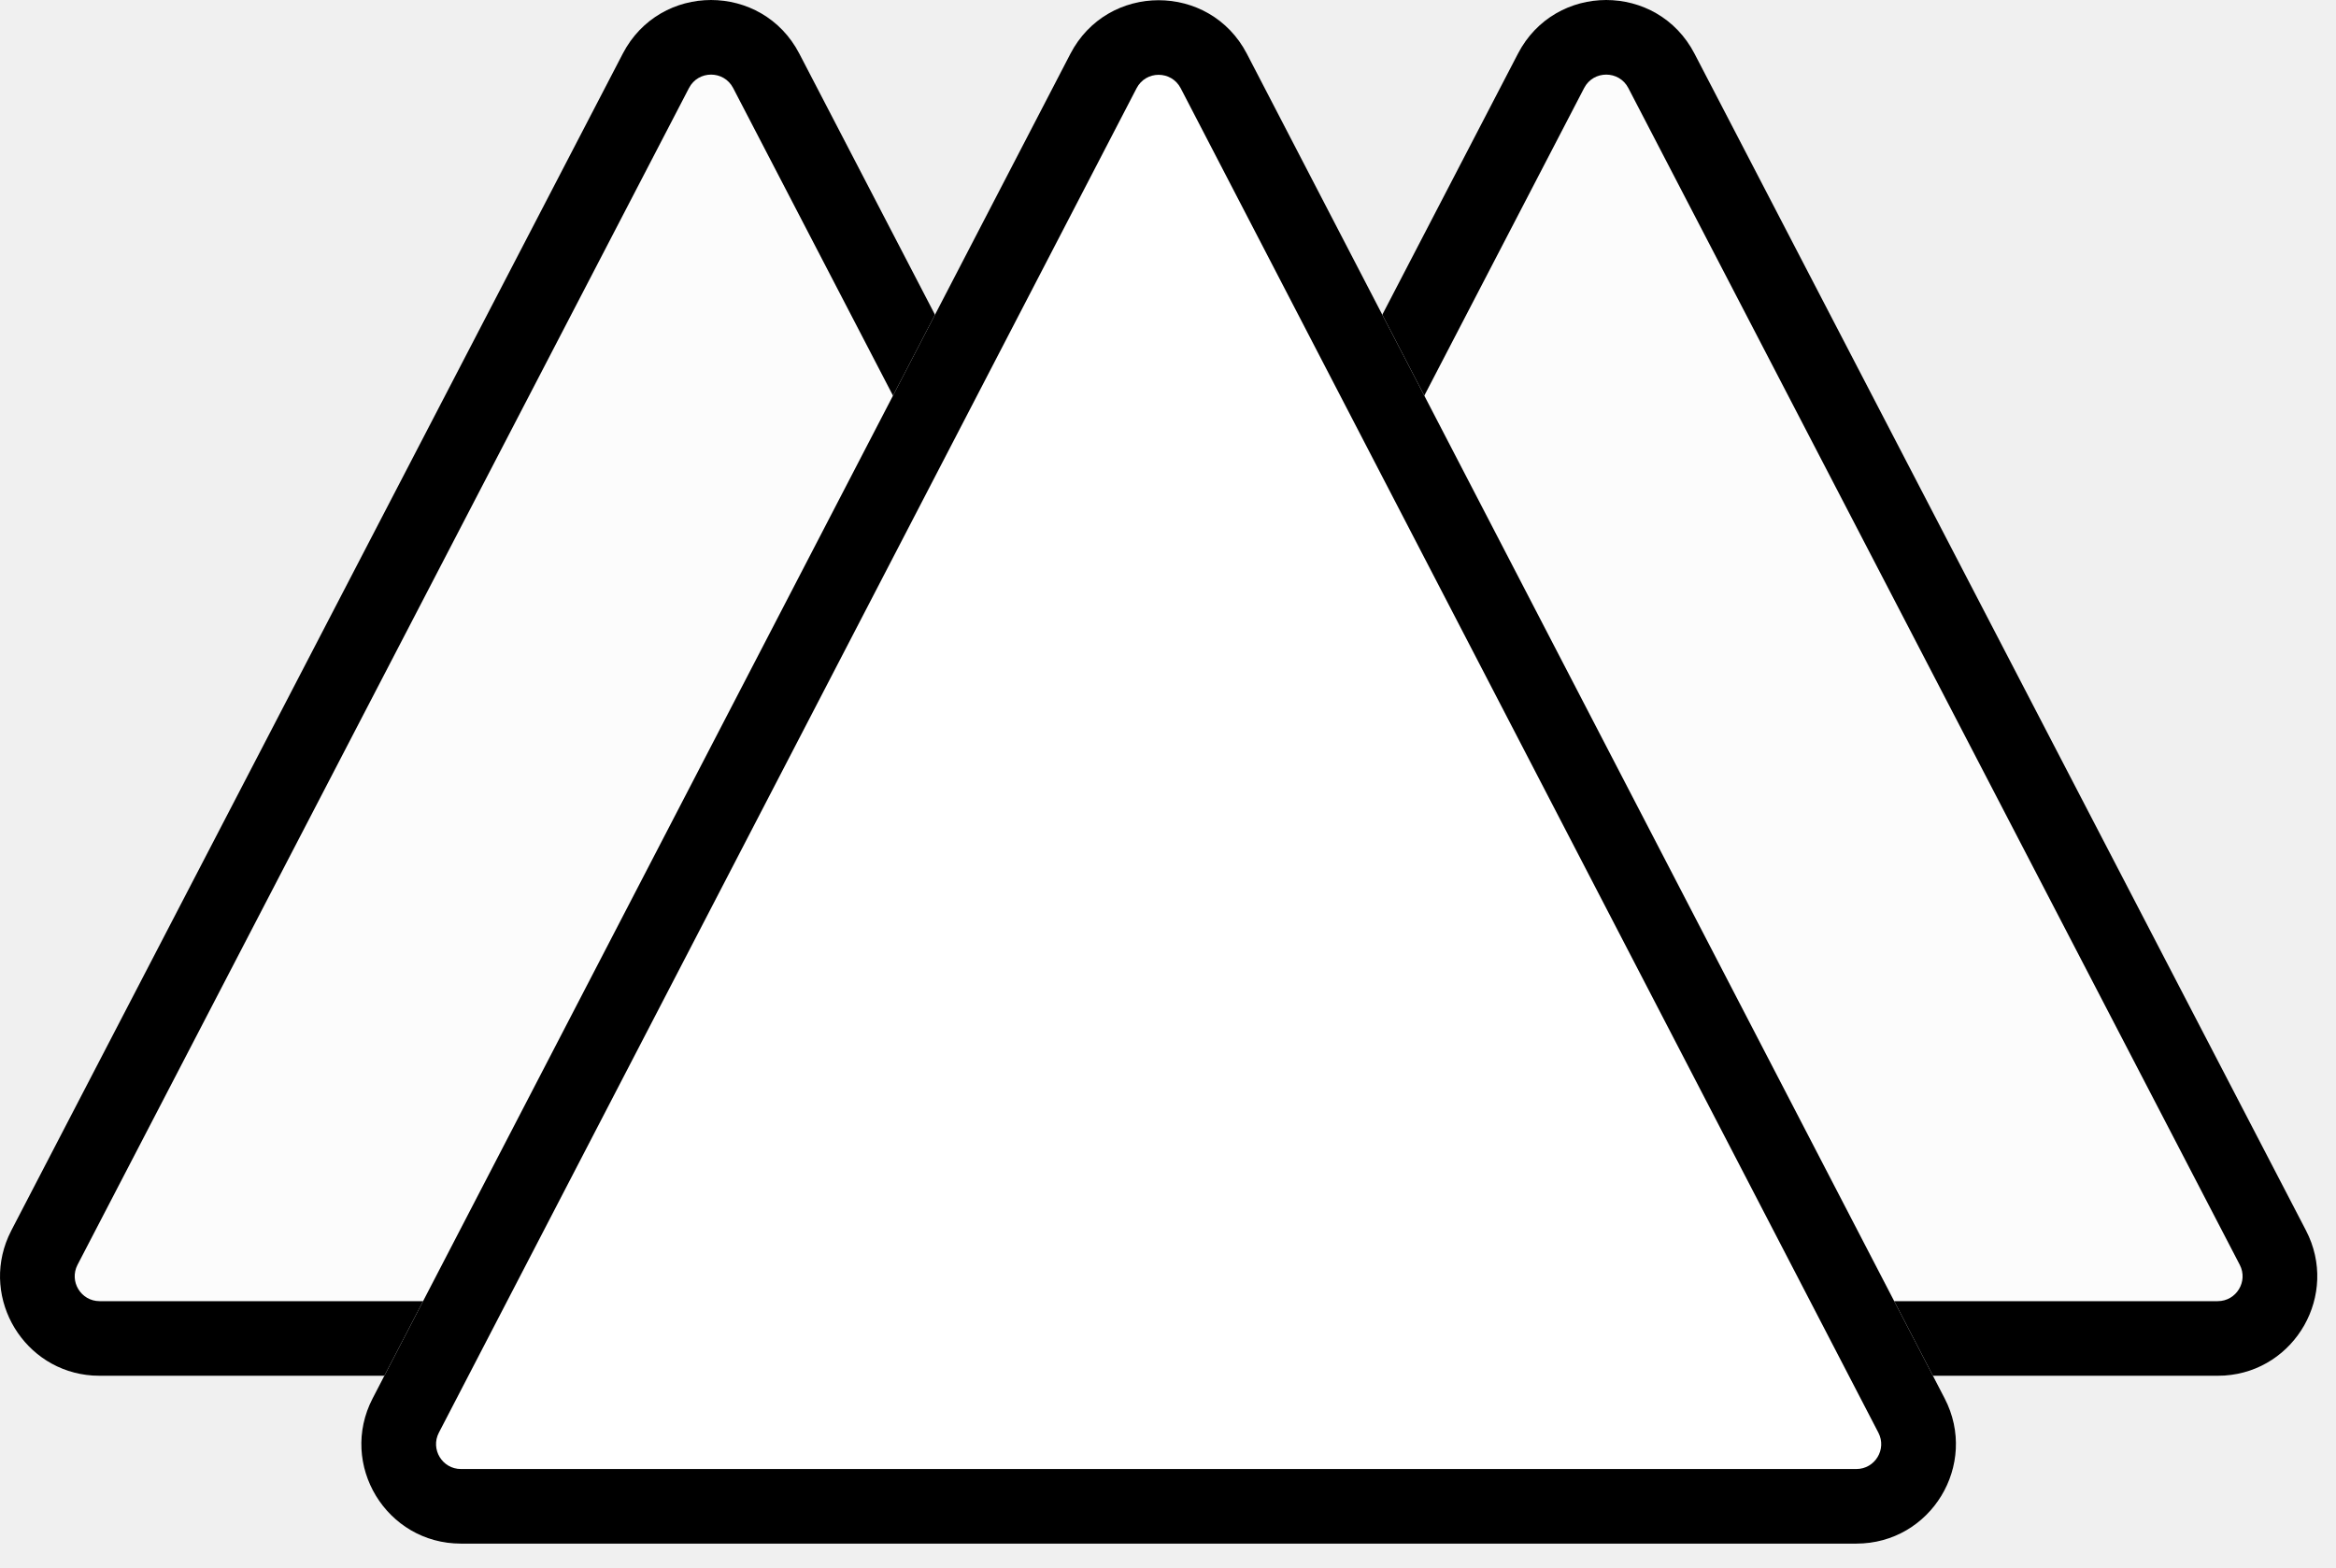
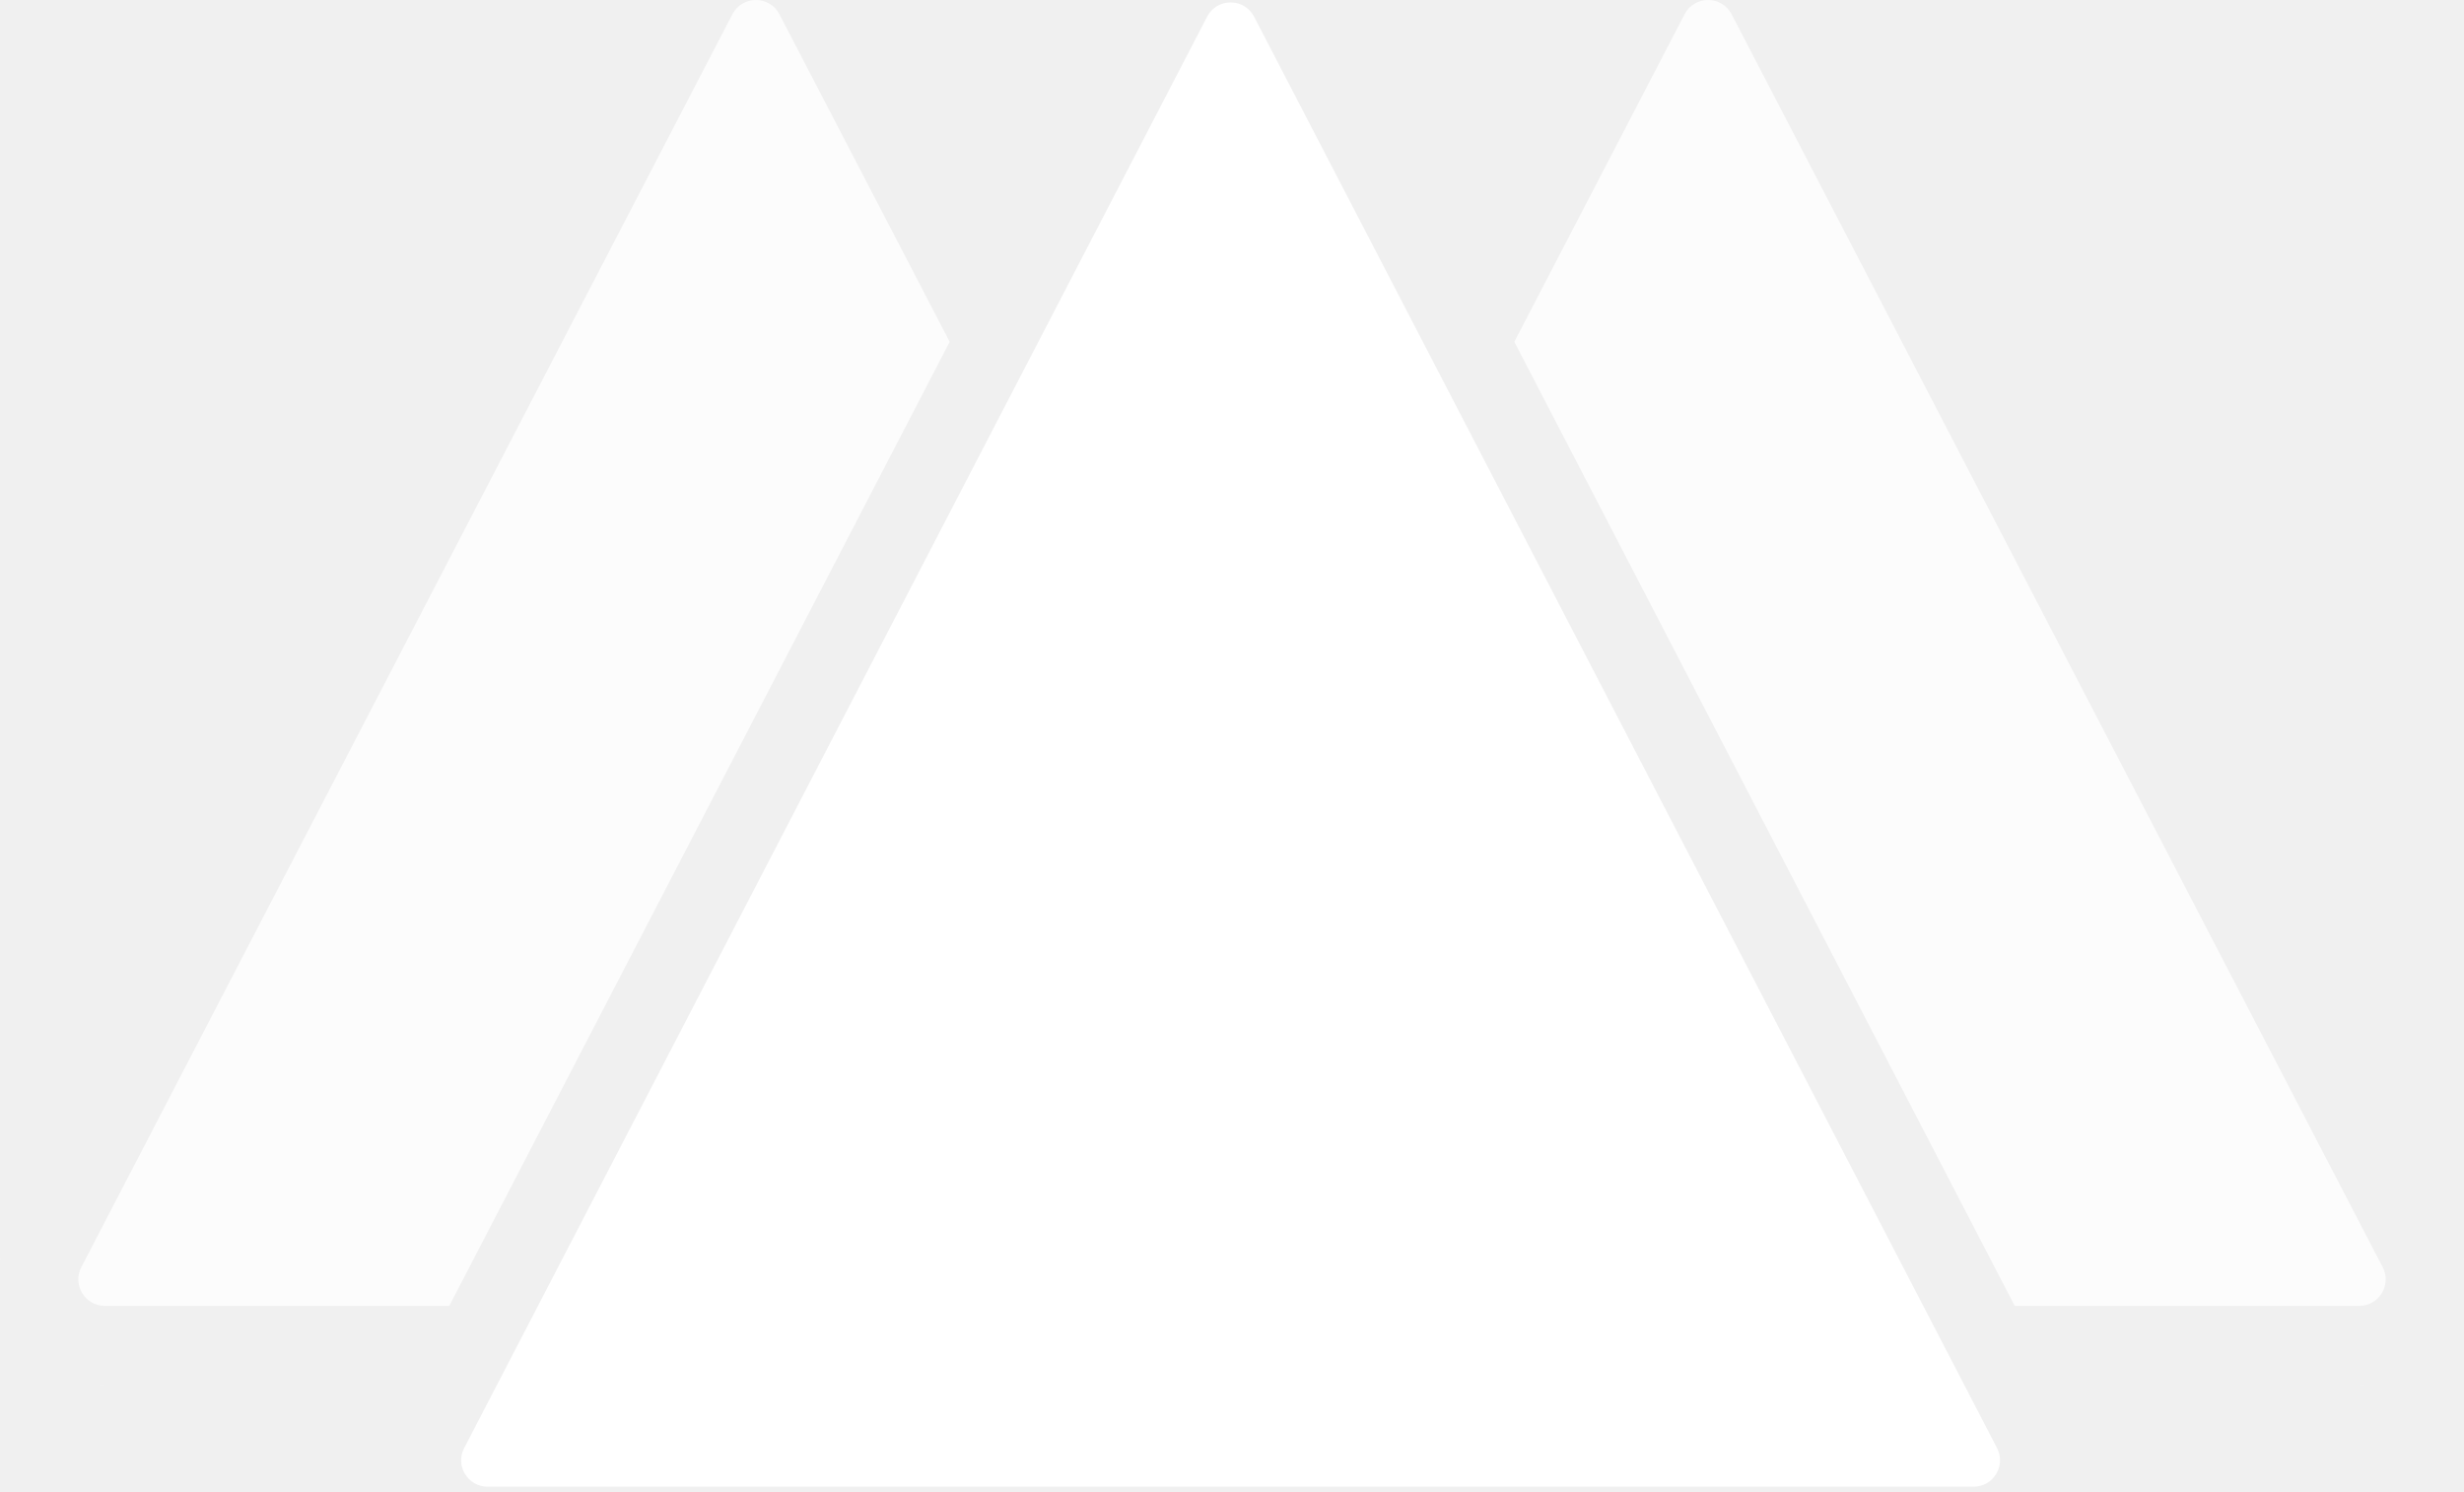
- <svg xmlns="http://www.w3.org/2000/svg" width="76" height="51" viewBox="0 0 76 51" fill="none">
-   <path d="M49.386 1.744C50.594 -0.581 53.921 -0.581 55.129 1.744L75.022 40.029C76.142 42.183 74.579 44.757 72.151 44.757H32.364C29.936 44.757 28.373 42.183 29.492 40.029L49.386 1.744Z" fill="white" fill-opacity="0.8" />
-   <path d="M49.386 1.744C50.594 -0.581 53.921 -0.581 55.129 1.744L75.023 40.029C76.107 42.116 74.674 44.597 72.376 44.75L72.151 44.757V42.33C72.758 42.33 73.149 41.687 72.869 41.148L52.976 2.863C52.674 2.282 51.841 2.282 51.539 2.863L31.646 41.148C31.366 41.687 31.758 42.33 32.364 42.33V44.757L32.139 44.75C29.915 44.602 28.502 42.274 29.396 40.232L29.492 40.029L49.386 1.744ZM72.151 42.33V44.757H32.364V42.33H72.151Z" fill="black" />
-   <path d="M20.262 1.744C21.471 -0.581 24.797 -0.581 26.005 1.744L45.899 40.029C47.018 42.183 45.455 44.757 43.028 44.757H3.24C0.813 44.757 -0.75 42.183 0.369 40.029L20.262 1.744Z" fill="white" fill-opacity="0.8" />
-   <path d="M20.262 1.744C21.471 -0.581 24.797 -0.581 26.005 1.744L45.899 40.029C46.983 42.116 45.55 44.597 43.252 44.75L43.028 44.757V42.33C43.634 42.33 44.025 41.687 43.746 41.148L23.852 2.863C23.55 2.282 22.718 2.282 22.416 2.863L2.522 41.148C2.243 41.687 2.634 42.33 3.241 42.33V44.757L3.015 44.75C0.792 44.602 -0.622 42.274 0.272 40.232L0.369 40.029L20.262 1.744ZM43.028 42.33V44.757H3.241V42.33H43.028Z" fill="black" />
-   <path d="M34.824 1.752C36.031 -0.575 39.36 -0.575 40.568 1.752L63.267 45.491C64.385 47.645 62.822 50.218 60.395 50.218H14.997C12.57 50.218 11.007 47.645 12.124 45.491L34.824 1.752Z" fill="white" />
-   <path d="M34.823 1.752C36.031 -0.575 39.36 -0.575 40.568 1.752L63.267 45.491C64.385 47.645 62.822 50.218 60.395 50.218V47.791C61.001 47.791 61.392 47.148 61.112 46.609L38.413 2.87C38.111 2.289 37.28 2.288 36.978 2.87L14.278 46.609C13.999 47.148 14.39 47.791 14.996 47.791V50.218C12.57 50.218 11.006 47.645 12.124 45.491L34.823 1.752ZM60.395 47.791V50.218H14.996V47.791H60.395Z" fill="black" />
+ <svg xmlns="http://www.w3.org/2000/svg" width="38" height="23" viewBox="0 0 38 23" fill="none">
+   <path d="M18.616 0.258C18.768 -0.036 19.188 -0.036 19.341 0.258L30.799 22.336C30.939 22.607 30.742 22.931 30.436 22.931H7.52C7.214 22.931 7.017 22.607 7.158 22.336L18.616 0.258Z" fill="white" />
+   <path d="M36.384 21.367L36.498 21.363C36.46 21.366 36.422 21.367 36.384 21.367Z" fill="white" fill-opacity="0.8" />
+   <path d="M25.98 0.22C26.132 -0.073 26.552 -0.073 26.705 0.22L36.746 19.545C36.888 19.817 36.69 20.141 36.384 20.142H31.071L23.354 5.272L25.98 0.22Z" fill="white" fill-opacity="0.8" />
+   <path d="M37.984 19.395L38 19.483C37.995 19.451 37.988 19.419 37.981 19.386C37.982 19.389 37.983 19.392 37.984 19.395Z" fill="white" fill-opacity="0.8" />
+   <path d="M37.883 19.083C37.893 19.107 37.902 19.131 37.911 19.155C37.902 19.13 37.892 19.105 37.881 19.08L37.883 19.083Z" fill="white" fill-opacity="0.8" />
+   <path d="M1.616 21.367L1.502 21.363C1.54 21.366 1.578 21.367 1.616 21.367Z" fill="white" fill-opacity="0.8" />
+   <path d="M12.02 0.22C11.868 -0.073 11.448 -0.073 11.295 0.22L1.254 19.545C1.113 19.817 1.31 20.141 1.616 20.142H6.929L14.646 5.272L12.02 0.22Z" fill="white" fill-opacity="0.8" />
+   <path d="M0.016 19.395L0 19.483C0.005 19.451 0.012 19.419 0.019 19.386C0.018 19.389 0.017 19.392 0.016 19.395Z" fill="white" fill-opacity="0.8" />
+   <path d="M0.117 19.083C0.107 19.107 0.098 19.131 0.089 19.155C0.098 19.13 0.108 19.105 0.119 19.08L0.117 19.083Z" fill="white" fill-opacity="0.8" />
</svg>
